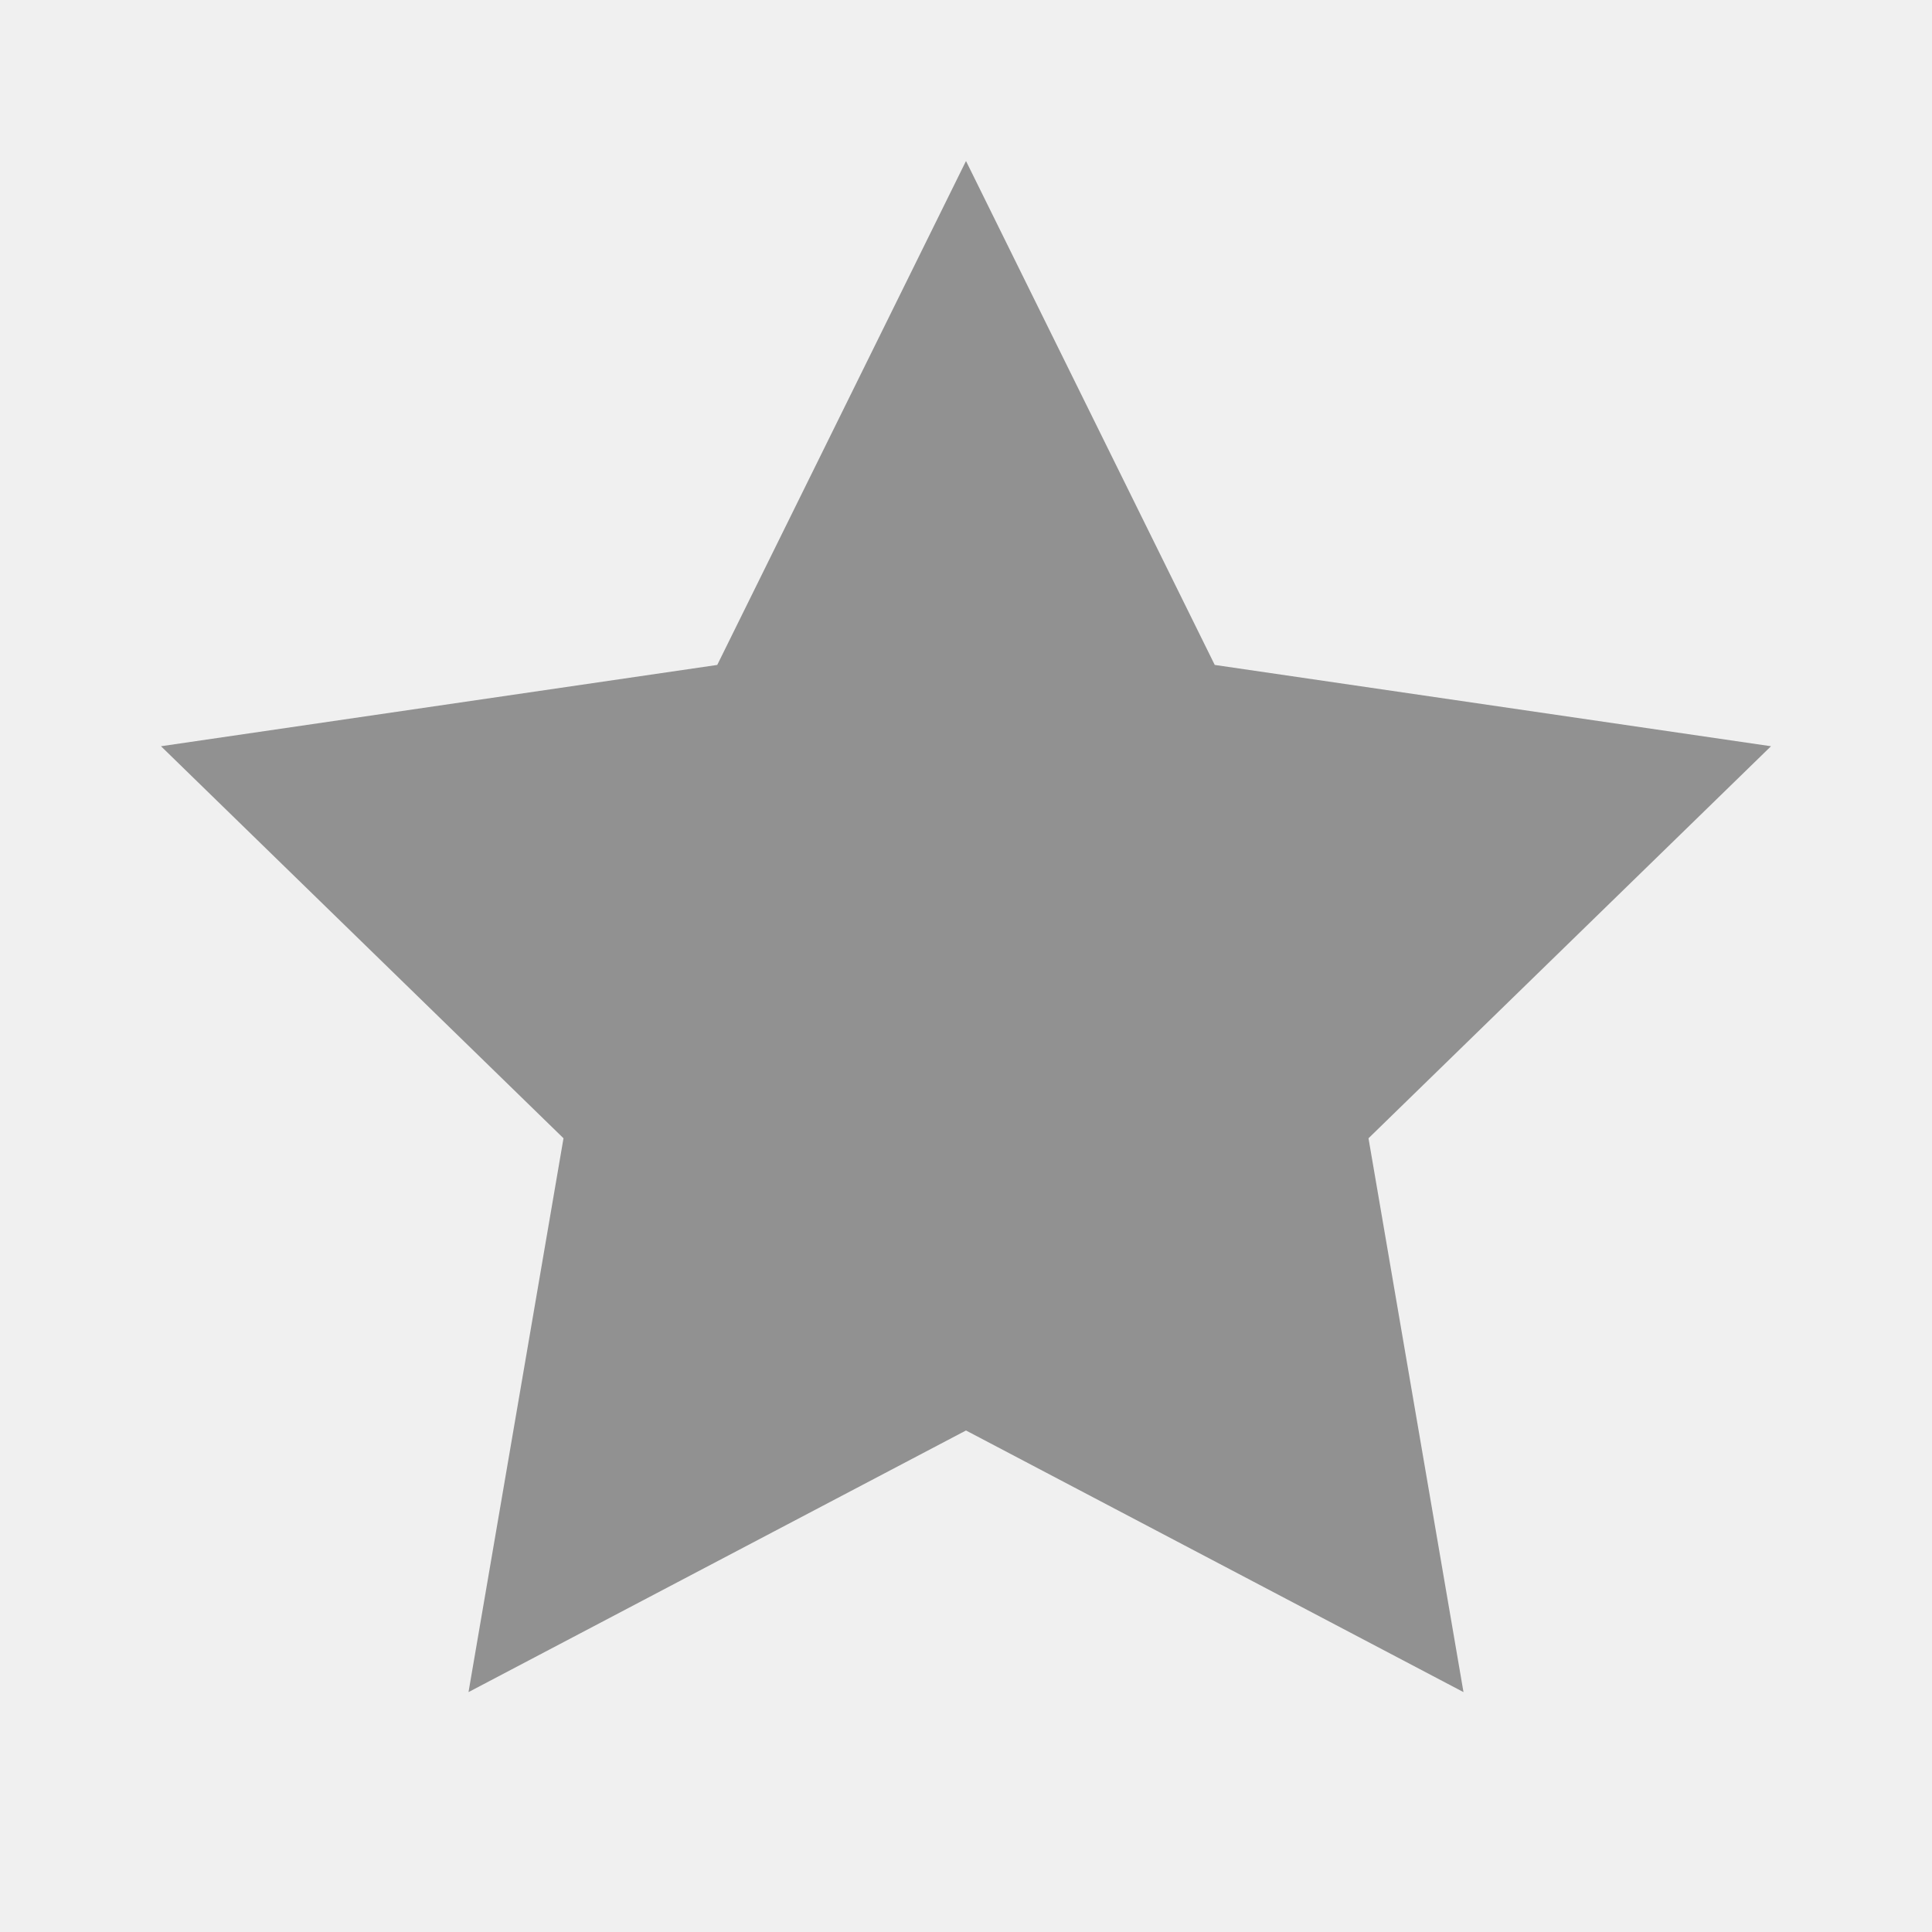
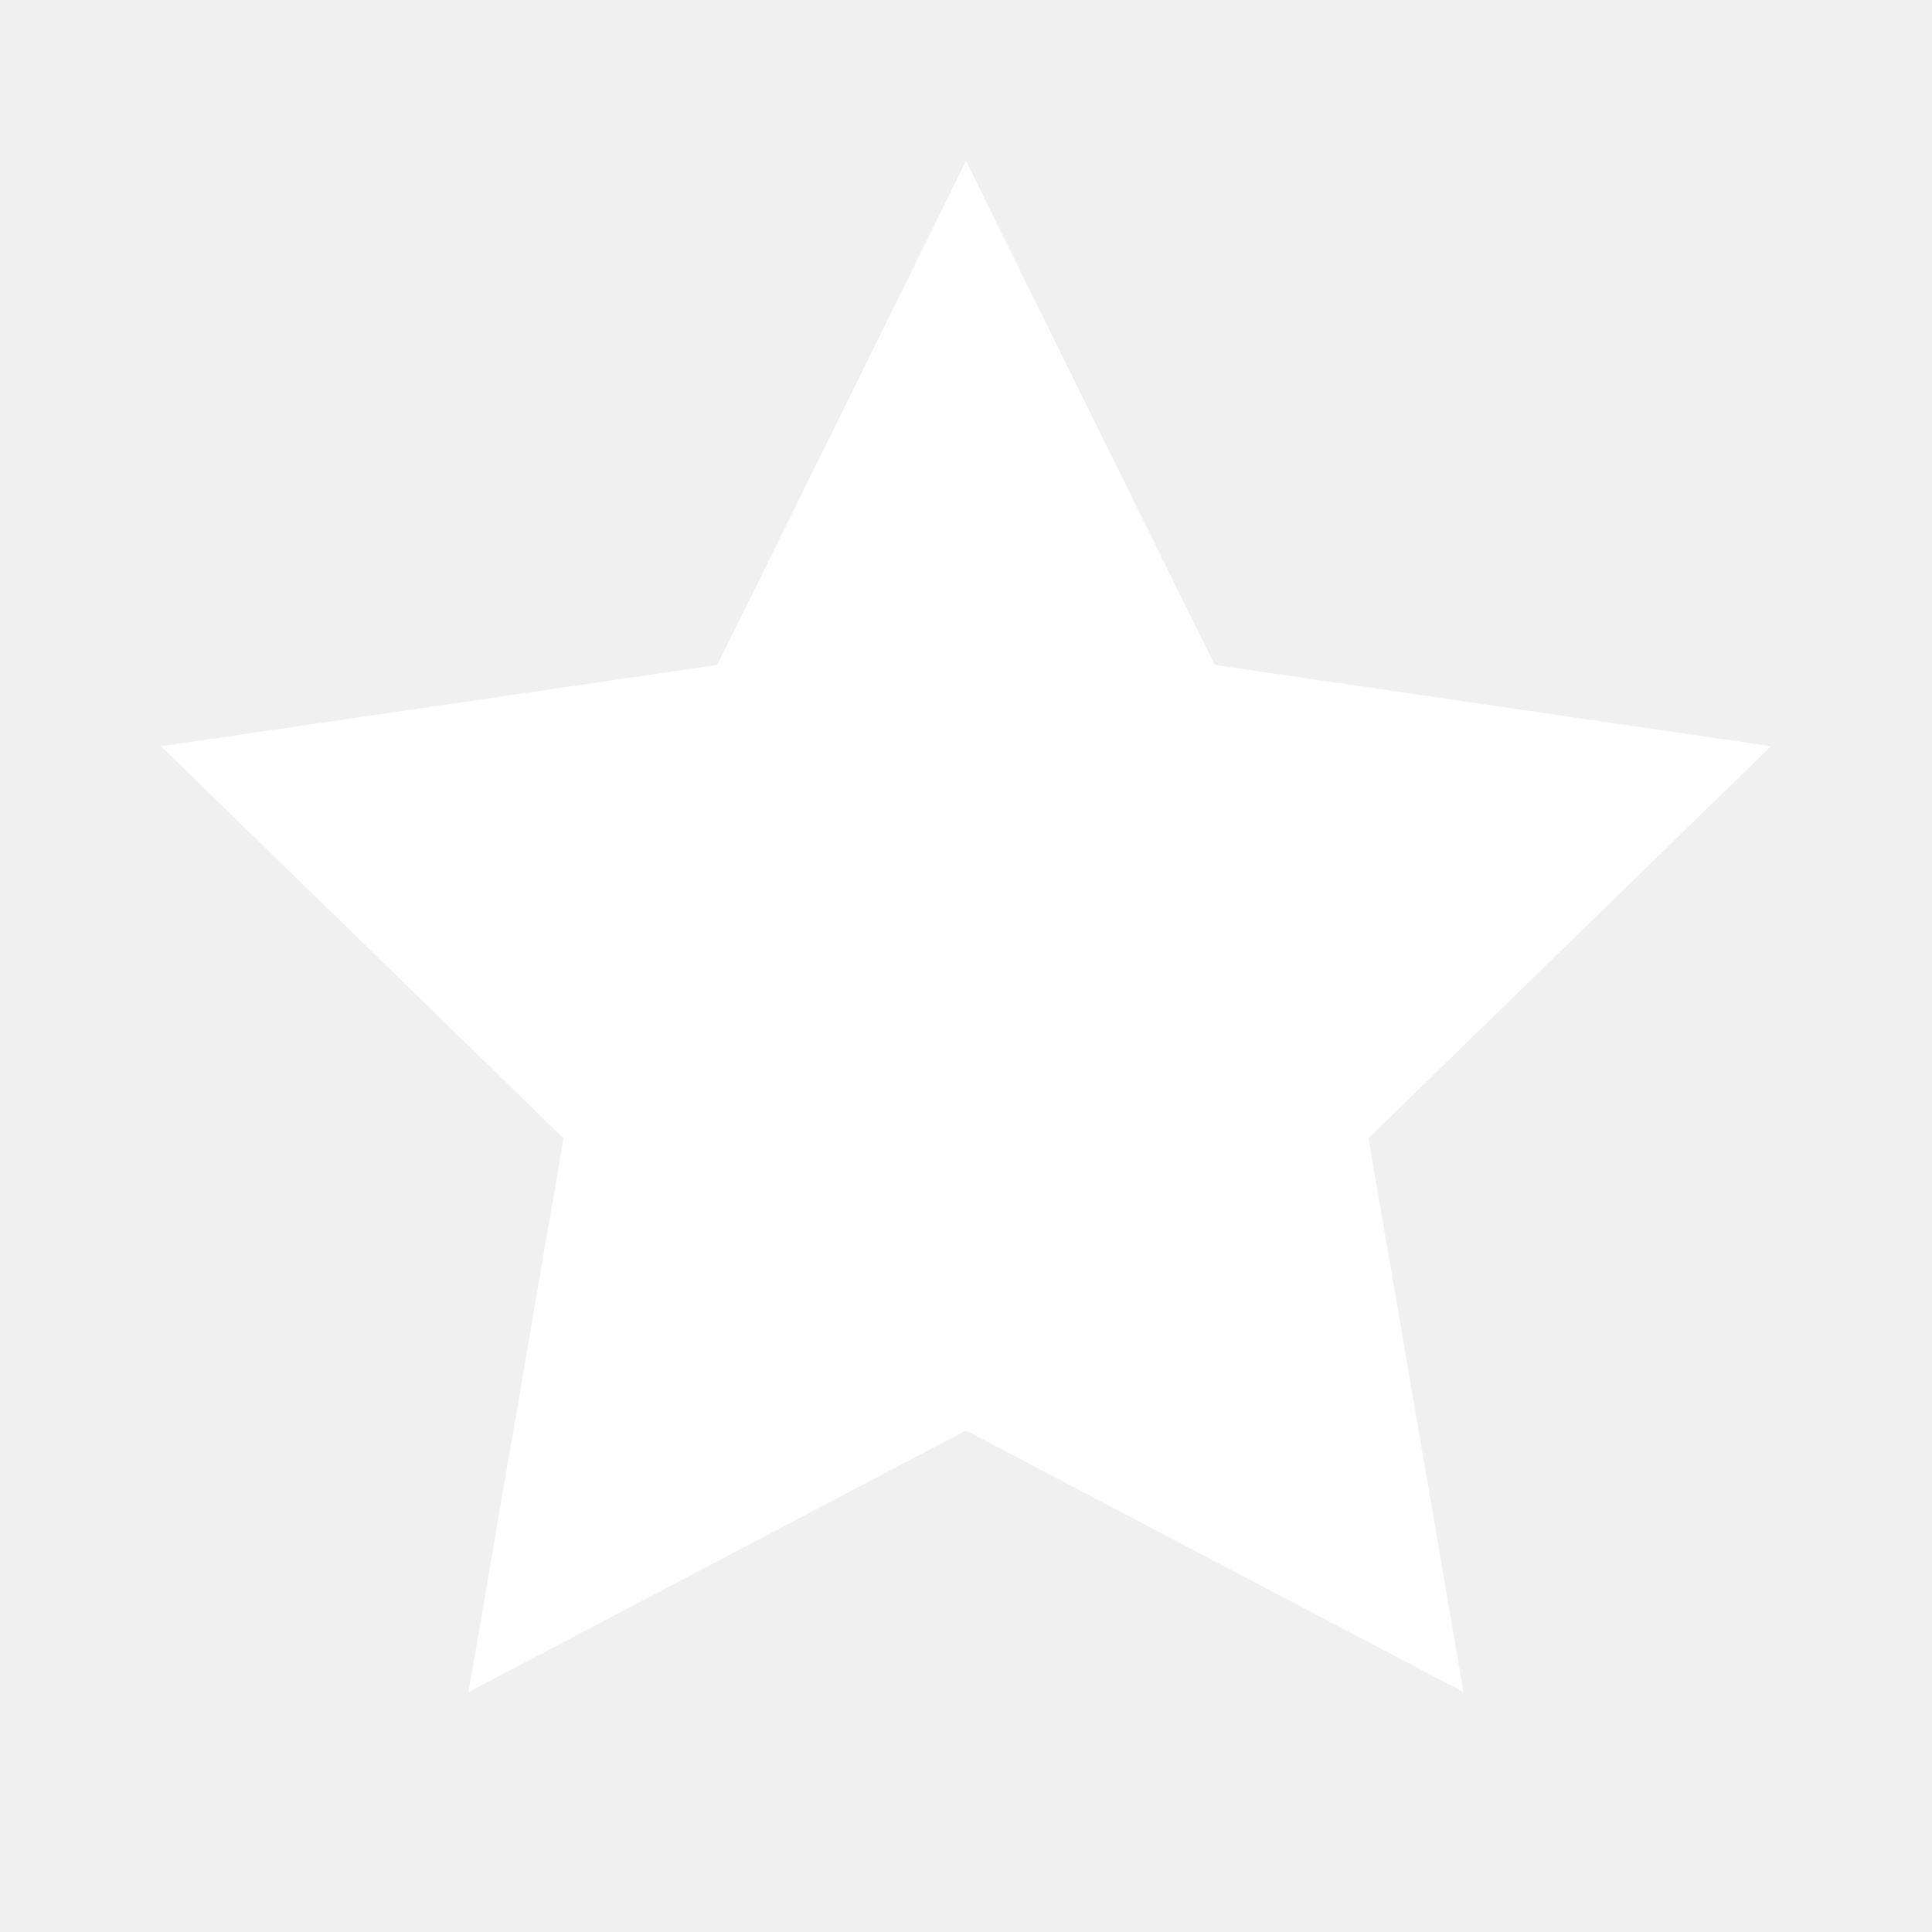
- <svg xmlns="http://www.w3.org/2000/svg" width="24" height="24" viewBox="0 0 24 24" fill="#919191" stroke="none" stroke-width="2" stroke-linecap="round" stroke-linejoin="round" class="feather feather-star">
+ <svg xmlns="http://www.w3.org/2000/svg" width="24" height="24" viewBox="0 0 24 24" fill="white" stroke="none" stroke-width="2" stroke-linecap="round" stroke-linejoin="round" class="feather feather-star">
  <polygon points="12 2 15.09 8.26 22 9.27 17 14.14 18.18 21.02 12 17.77 5.82 21.02 7 14.14 2 9.27 8.91 8.26 12 2" />
</svg>
